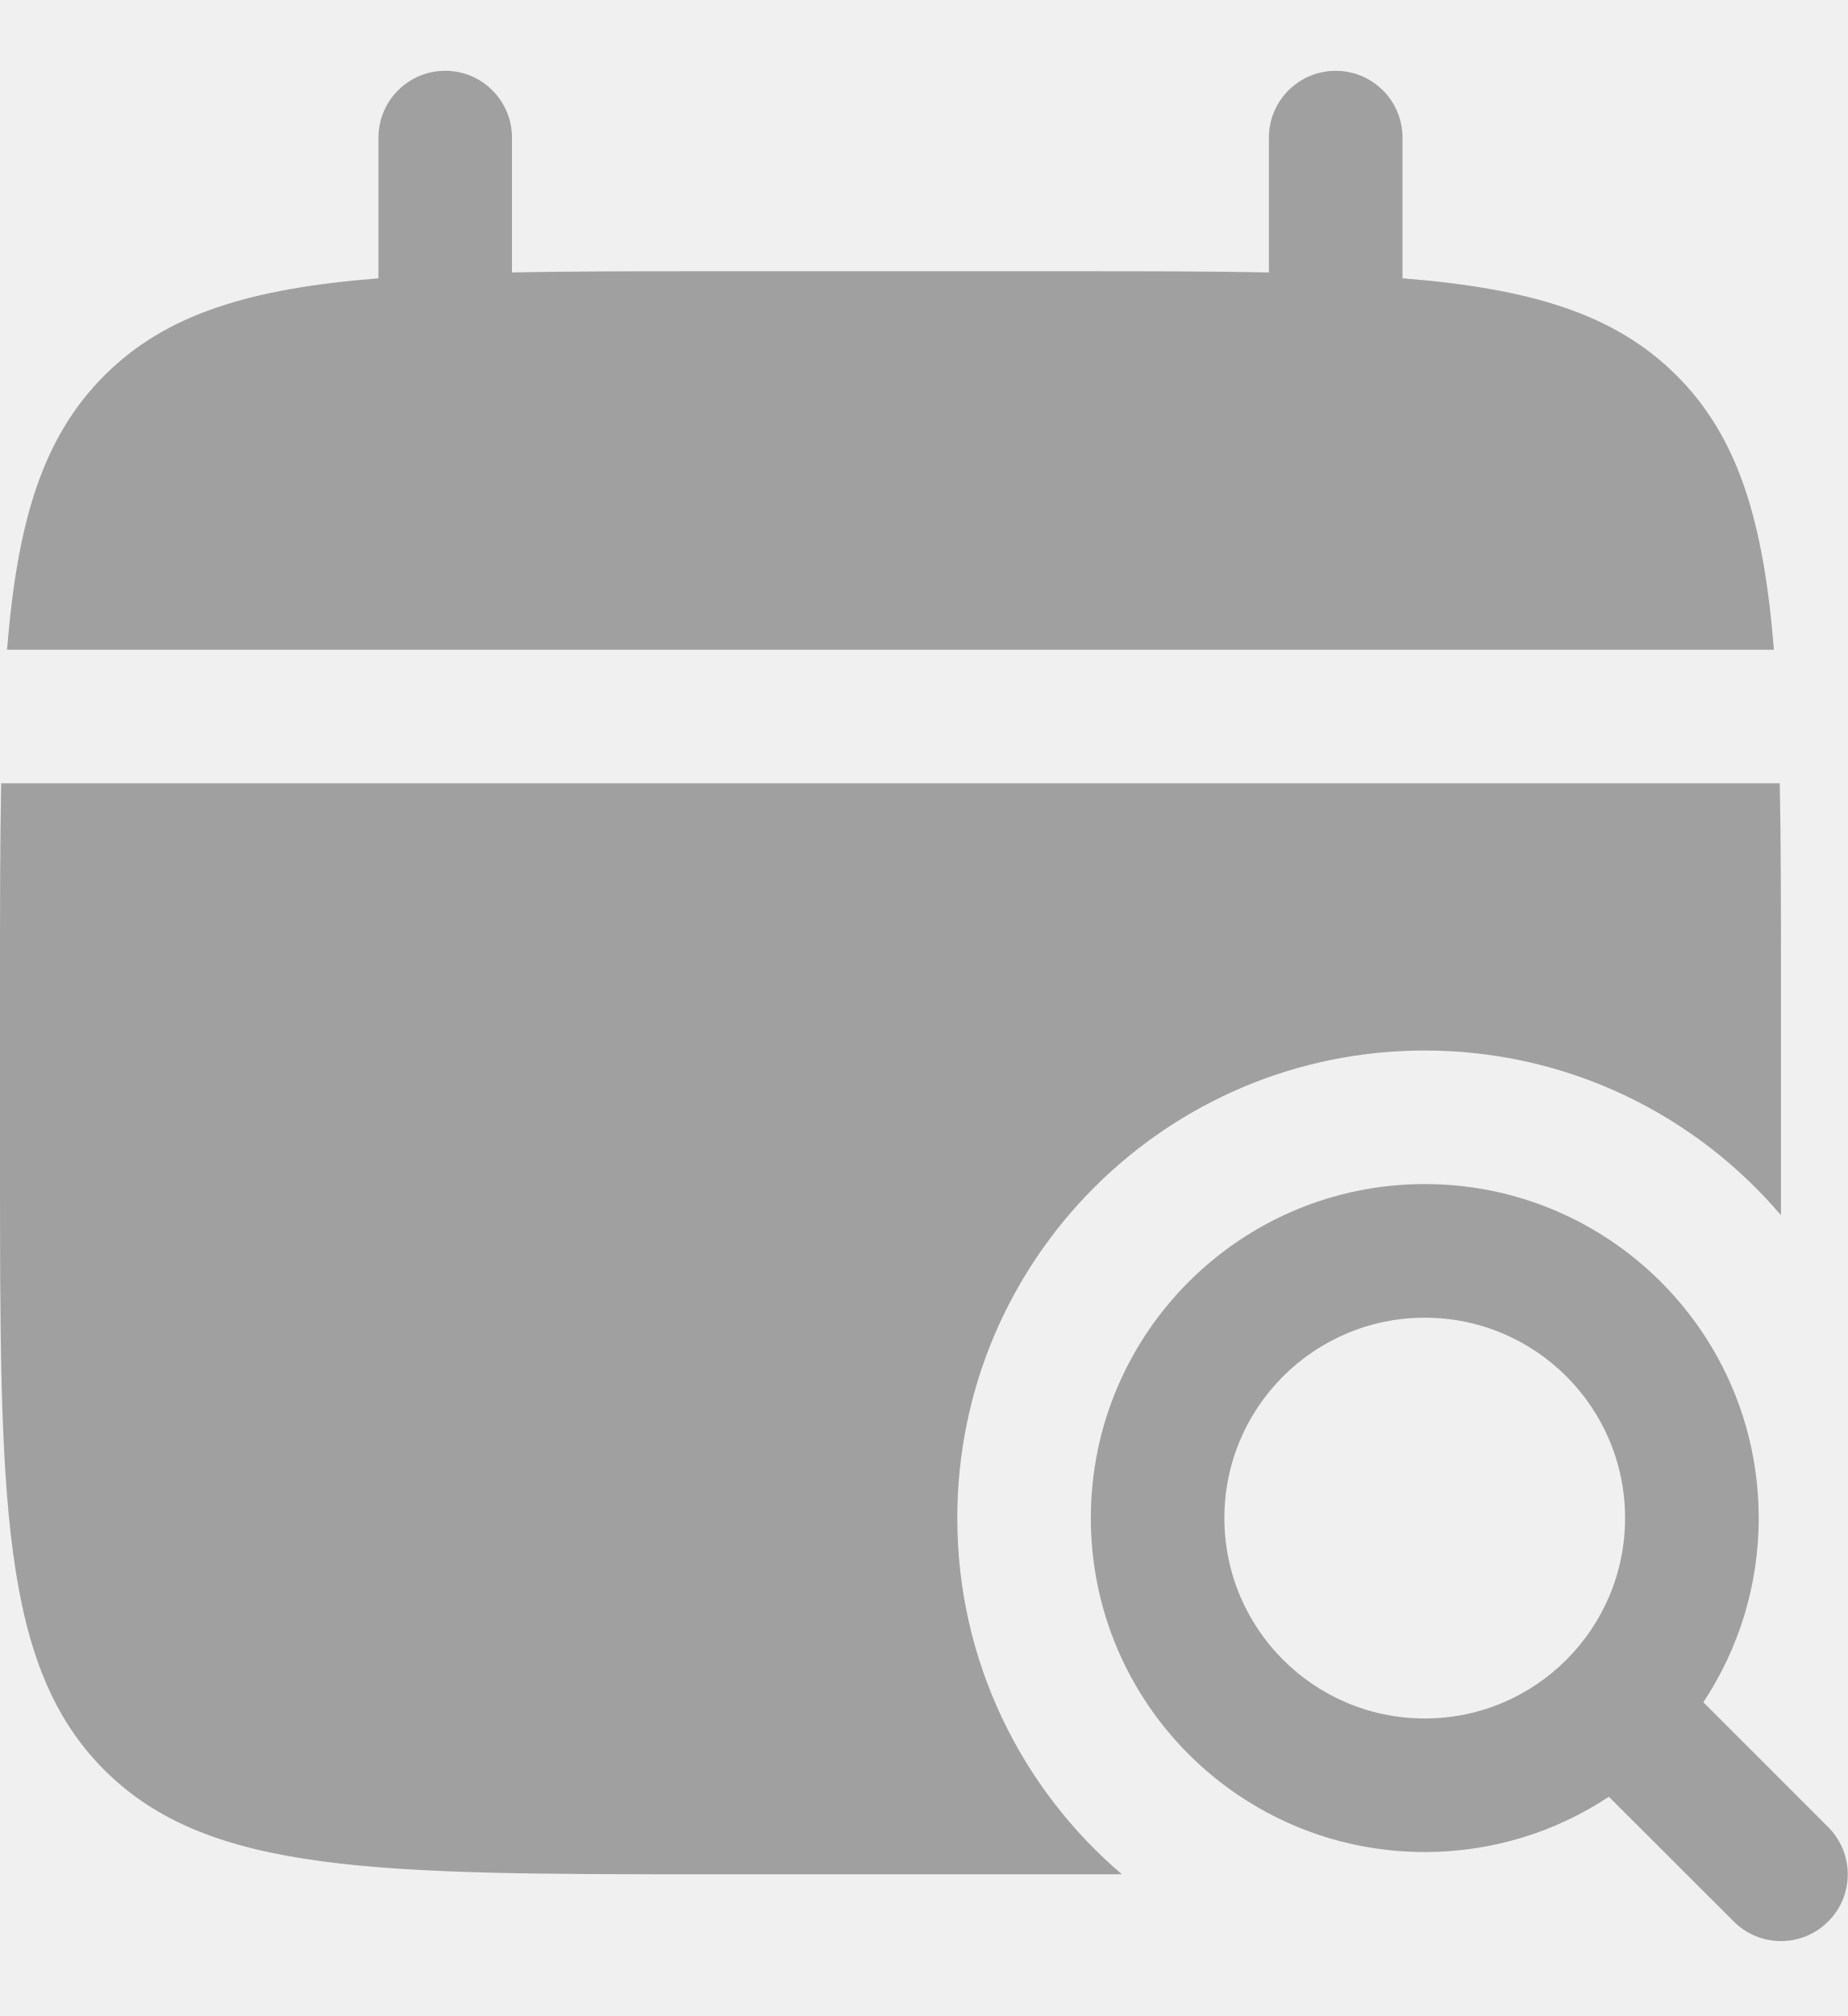
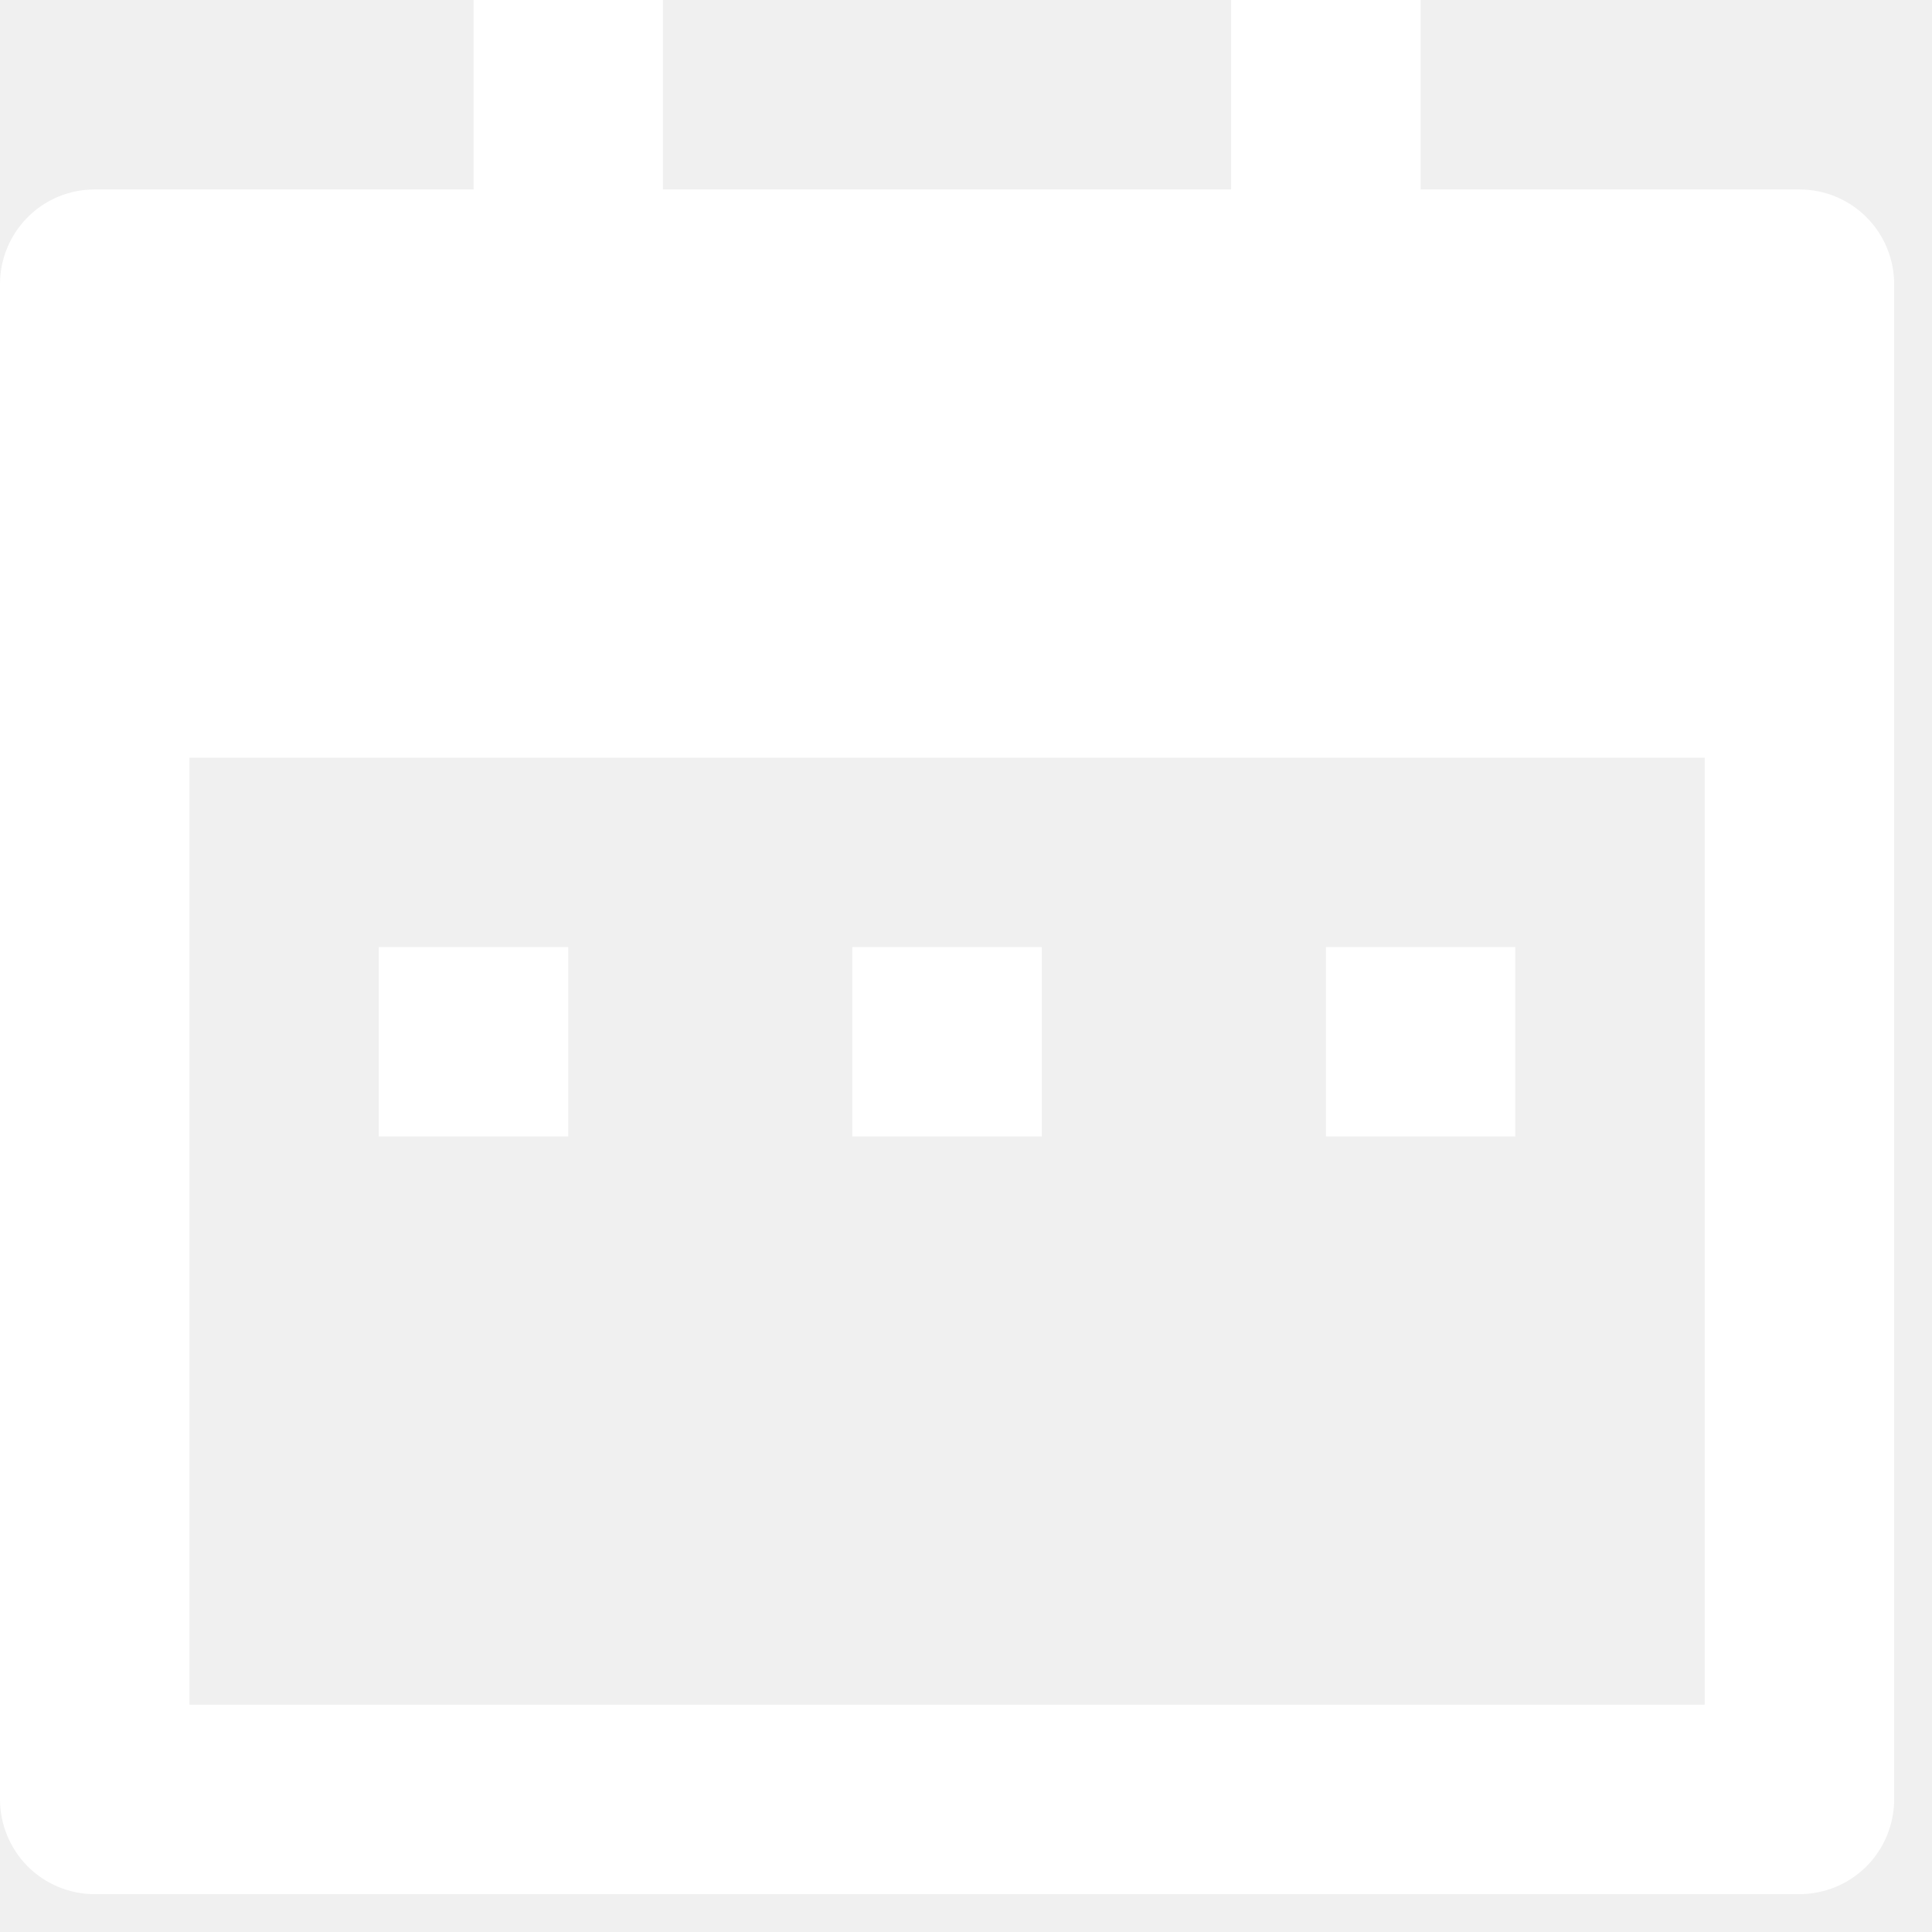
- <svg xmlns="http://www.w3.org/2000/svg" class="MuiSvgIcon-root MuiSvgIcon-fontSizeMedium mui-319tb2" focusable="false" aria-hidden="true" width="22" height="24" viewBox="0 0 22 24" fill="none">
-   <path fill-rule="evenodd" clip-rule="evenodd" d="M6.096 1.639C6.096 1.199 5.74 0.843 5.301 0.843C4.862 0.843 4.506 1.199 4.506 1.639V3.313C2.98 3.435 1.978 3.735 1.242 4.471C0.506 5.207 0.206 6.209 0.084 7.735H21.121C20.999 6.209 20.699 5.207 19.963 4.471C19.227 3.735 18.225 3.435 16.699 3.313V1.639C16.699 1.199 16.343 0.843 15.904 0.843C15.464 0.843 15.108 1.199 15.108 1.639V3.243C14.403 3.229 13.612 3.229 12.723 3.229H12.723H8.482H8.482C7.592 3.229 6.802 3.229 6.096 3.243V1.639ZM16.964 15.687C15.646 15.687 14.578 16.755 14.578 18.072C14.578 19.39 15.646 20.458 16.964 20.458C18.281 20.458 19.349 19.39 19.349 18.072C19.349 16.755 18.281 15.687 16.964 15.687ZM12.988 18.072C12.988 15.877 14.768 14.096 16.964 14.096C19.16 14.096 20.94 15.877 20.94 18.072C20.94 18.883 20.697 19.636 20.281 20.265L21.767 21.751C22.078 22.062 22.078 22.565 21.767 22.875C21.456 23.186 20.953 23.186 20.643 22.875L19.156 21.39C18.528 21.806 17.774 22.048 16.964 22.048C14.768 22.048 12.988 20.268 12.988 18.072ZM21.205 13.831V11.711C21.205 10.821 21.205 10.031 21.191 9.325H0.014C0 10.031 0 10.821 0 11.711V13.831C0 17.83 0 19.829 1.242 21.071C2.484 22.313 4.484 22.313 8.482 22.313H12.723C12.941 22.313 13.152 22.313 13.358 22.313C12.159 21.292 11.398 19.771 11.398 18.072C11.398 14.998 13.89 12.506 16.964 12.506C18.663 12.506 20.184 13.267 21.205 14.467C21.205 14.261 21.205 14.049 21.205 13.831Z" fill="#A1A0A1" />
+ <svg xmlns="http://www.w3.org/2000/svg" width="17" height="17" viewBox="0 0 17 17" fill="none">
+   <path d="M12.5 1.667H15.833C16.054 1.667 16.266 1.754 16.423 1.911C16.579 2.067 16.667 2.279 16.667 2.5V15.833C16.667 16.054 16.579 16.266 16.423 16.423C16.266 16.579 16.054 16.667 15.833 16.667H0.833C0.612 16.667 0.4 16.579 0.244 16.423C0.088 16.266 0 16.054 0 15.833V2.5C0 2.279 0.088 2.067 0.244 1.911C0.4 1.754 0.612 1.667 0.833 1.667H4.167V0H5.833V1.667H10.833V0H12.5V1.667ZM1.667 6.667V15H15V6.667H1.667ZM3.333 8.333H5V10H3.333V8.333ZM7.5 8.333H9.167V10H7.5V8.333ZM11.667 8.333H13.333V10H11.667V8.333Z" fill="white" />
</svg>
